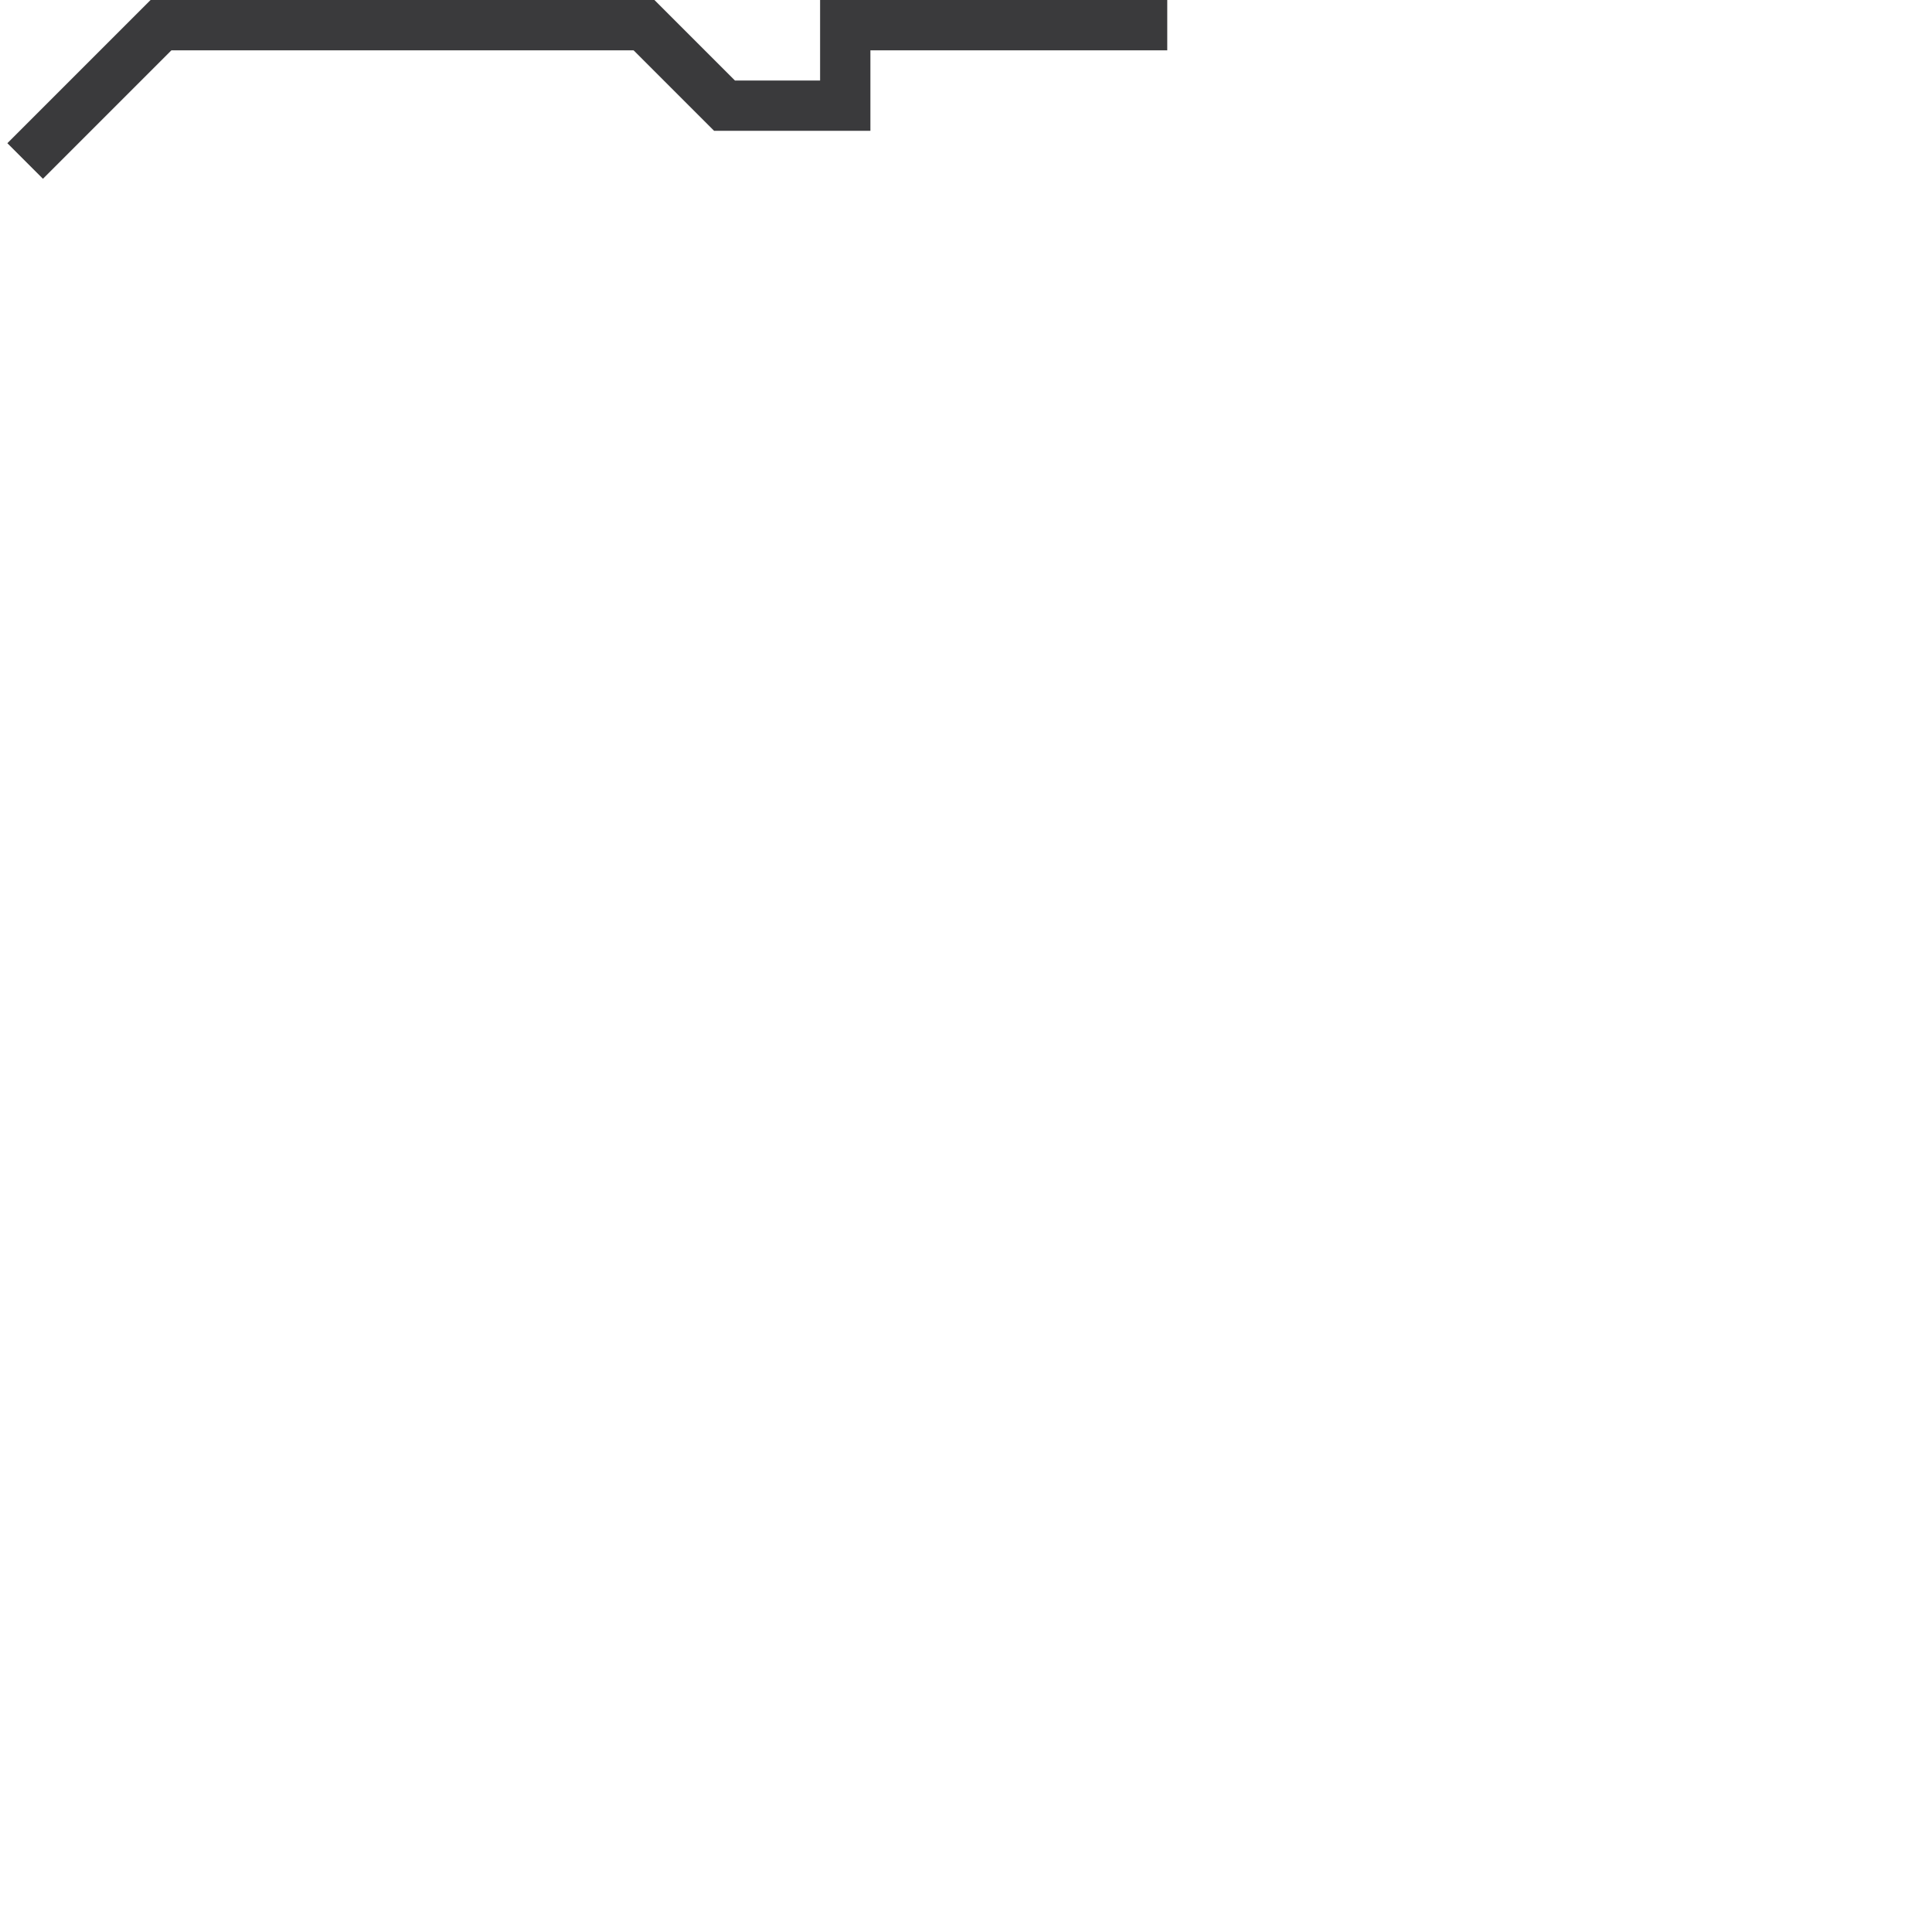
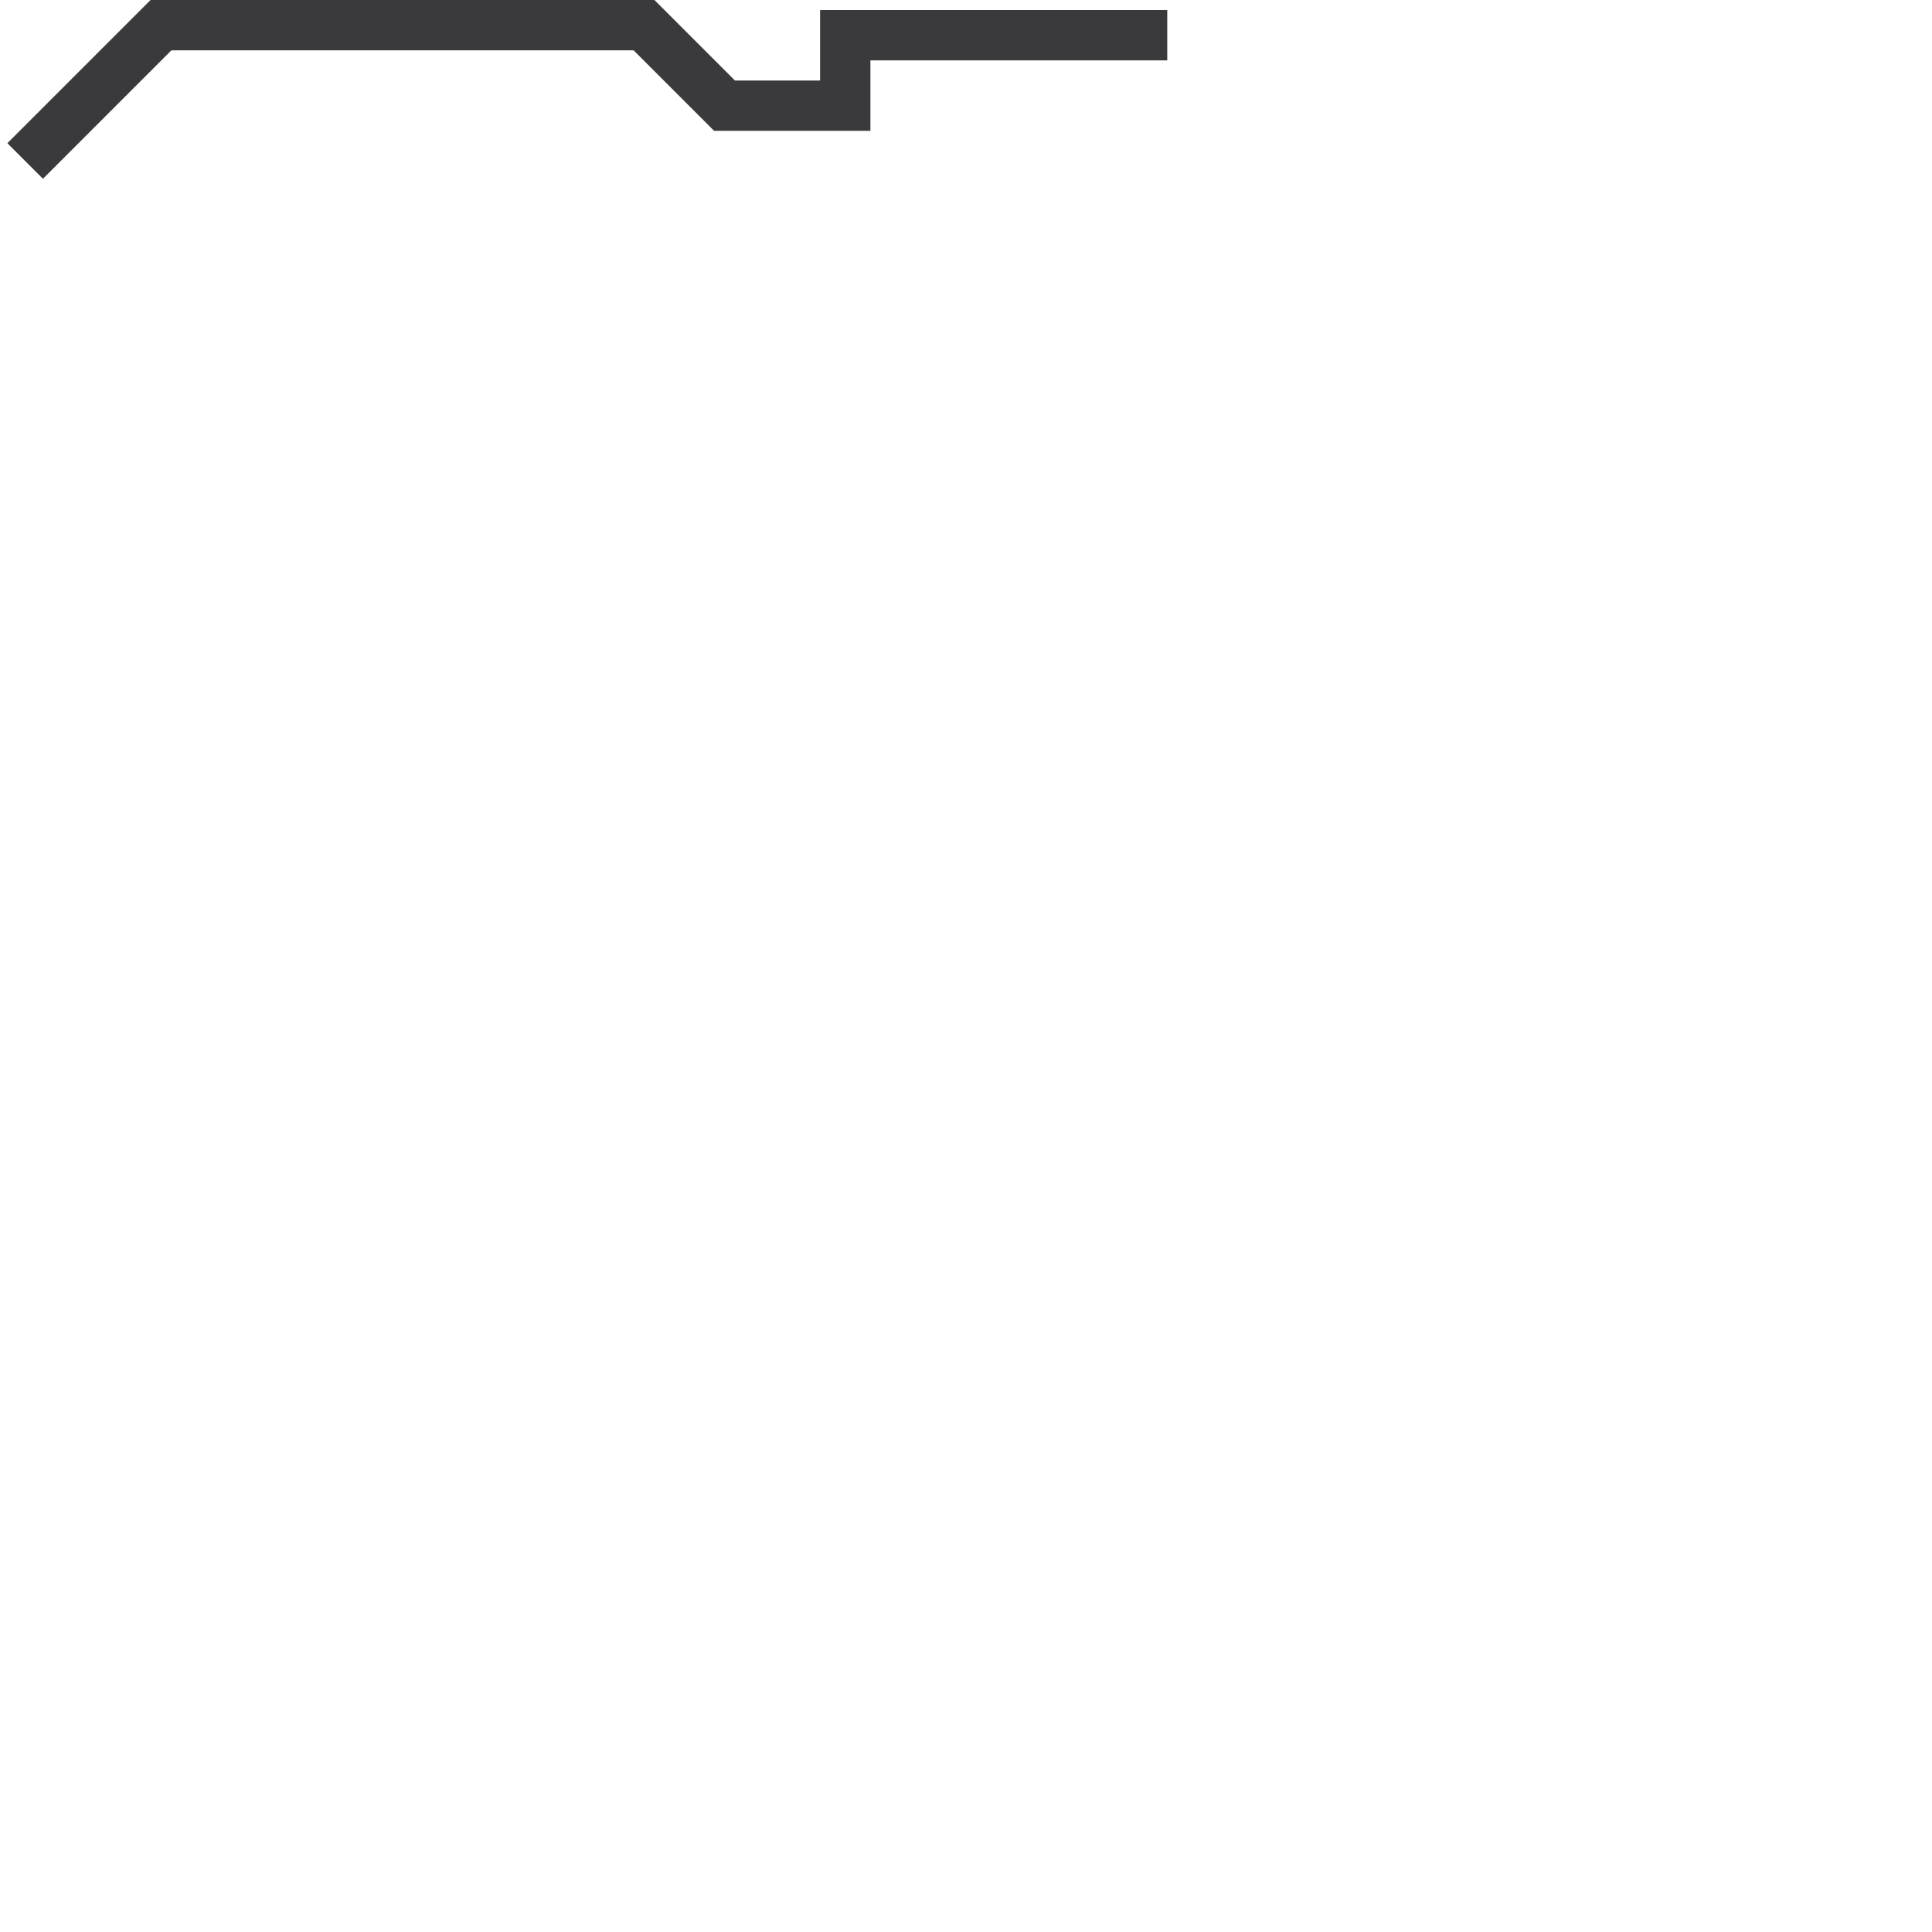
<svg xmlns="http://www.w3.org/2000/svg" version="1.1" width="48" height="48" viewBox="0,0,48,48">
  <g transform="translate(-216,-156)">
    <g data-paper-data="{&quot;isPaintingLayer&quot;:true}" fill="none" fill-rule="nonzero" stroke="none" stroke-width="1.25" stroke-linecap="butt" stroke-linejoin="miter" stroke-miterlimit="10" stroke-dasharray="" stroke-dashoffset="0" style="mix-blend-mode: normal">
-       <path stroke="#3a3a3c" d="M 216.625,160         l 3.375,-3.375         h 12         l 2 2         h 3         v -2         h 8" />
+       <path stroke="#3a3a3c" d="M 216.625,160         l 3.375,-3.375         h 12         l 2 2         h 3         v -1.75         h 8" />
    </g>
  </g>
</svg>
